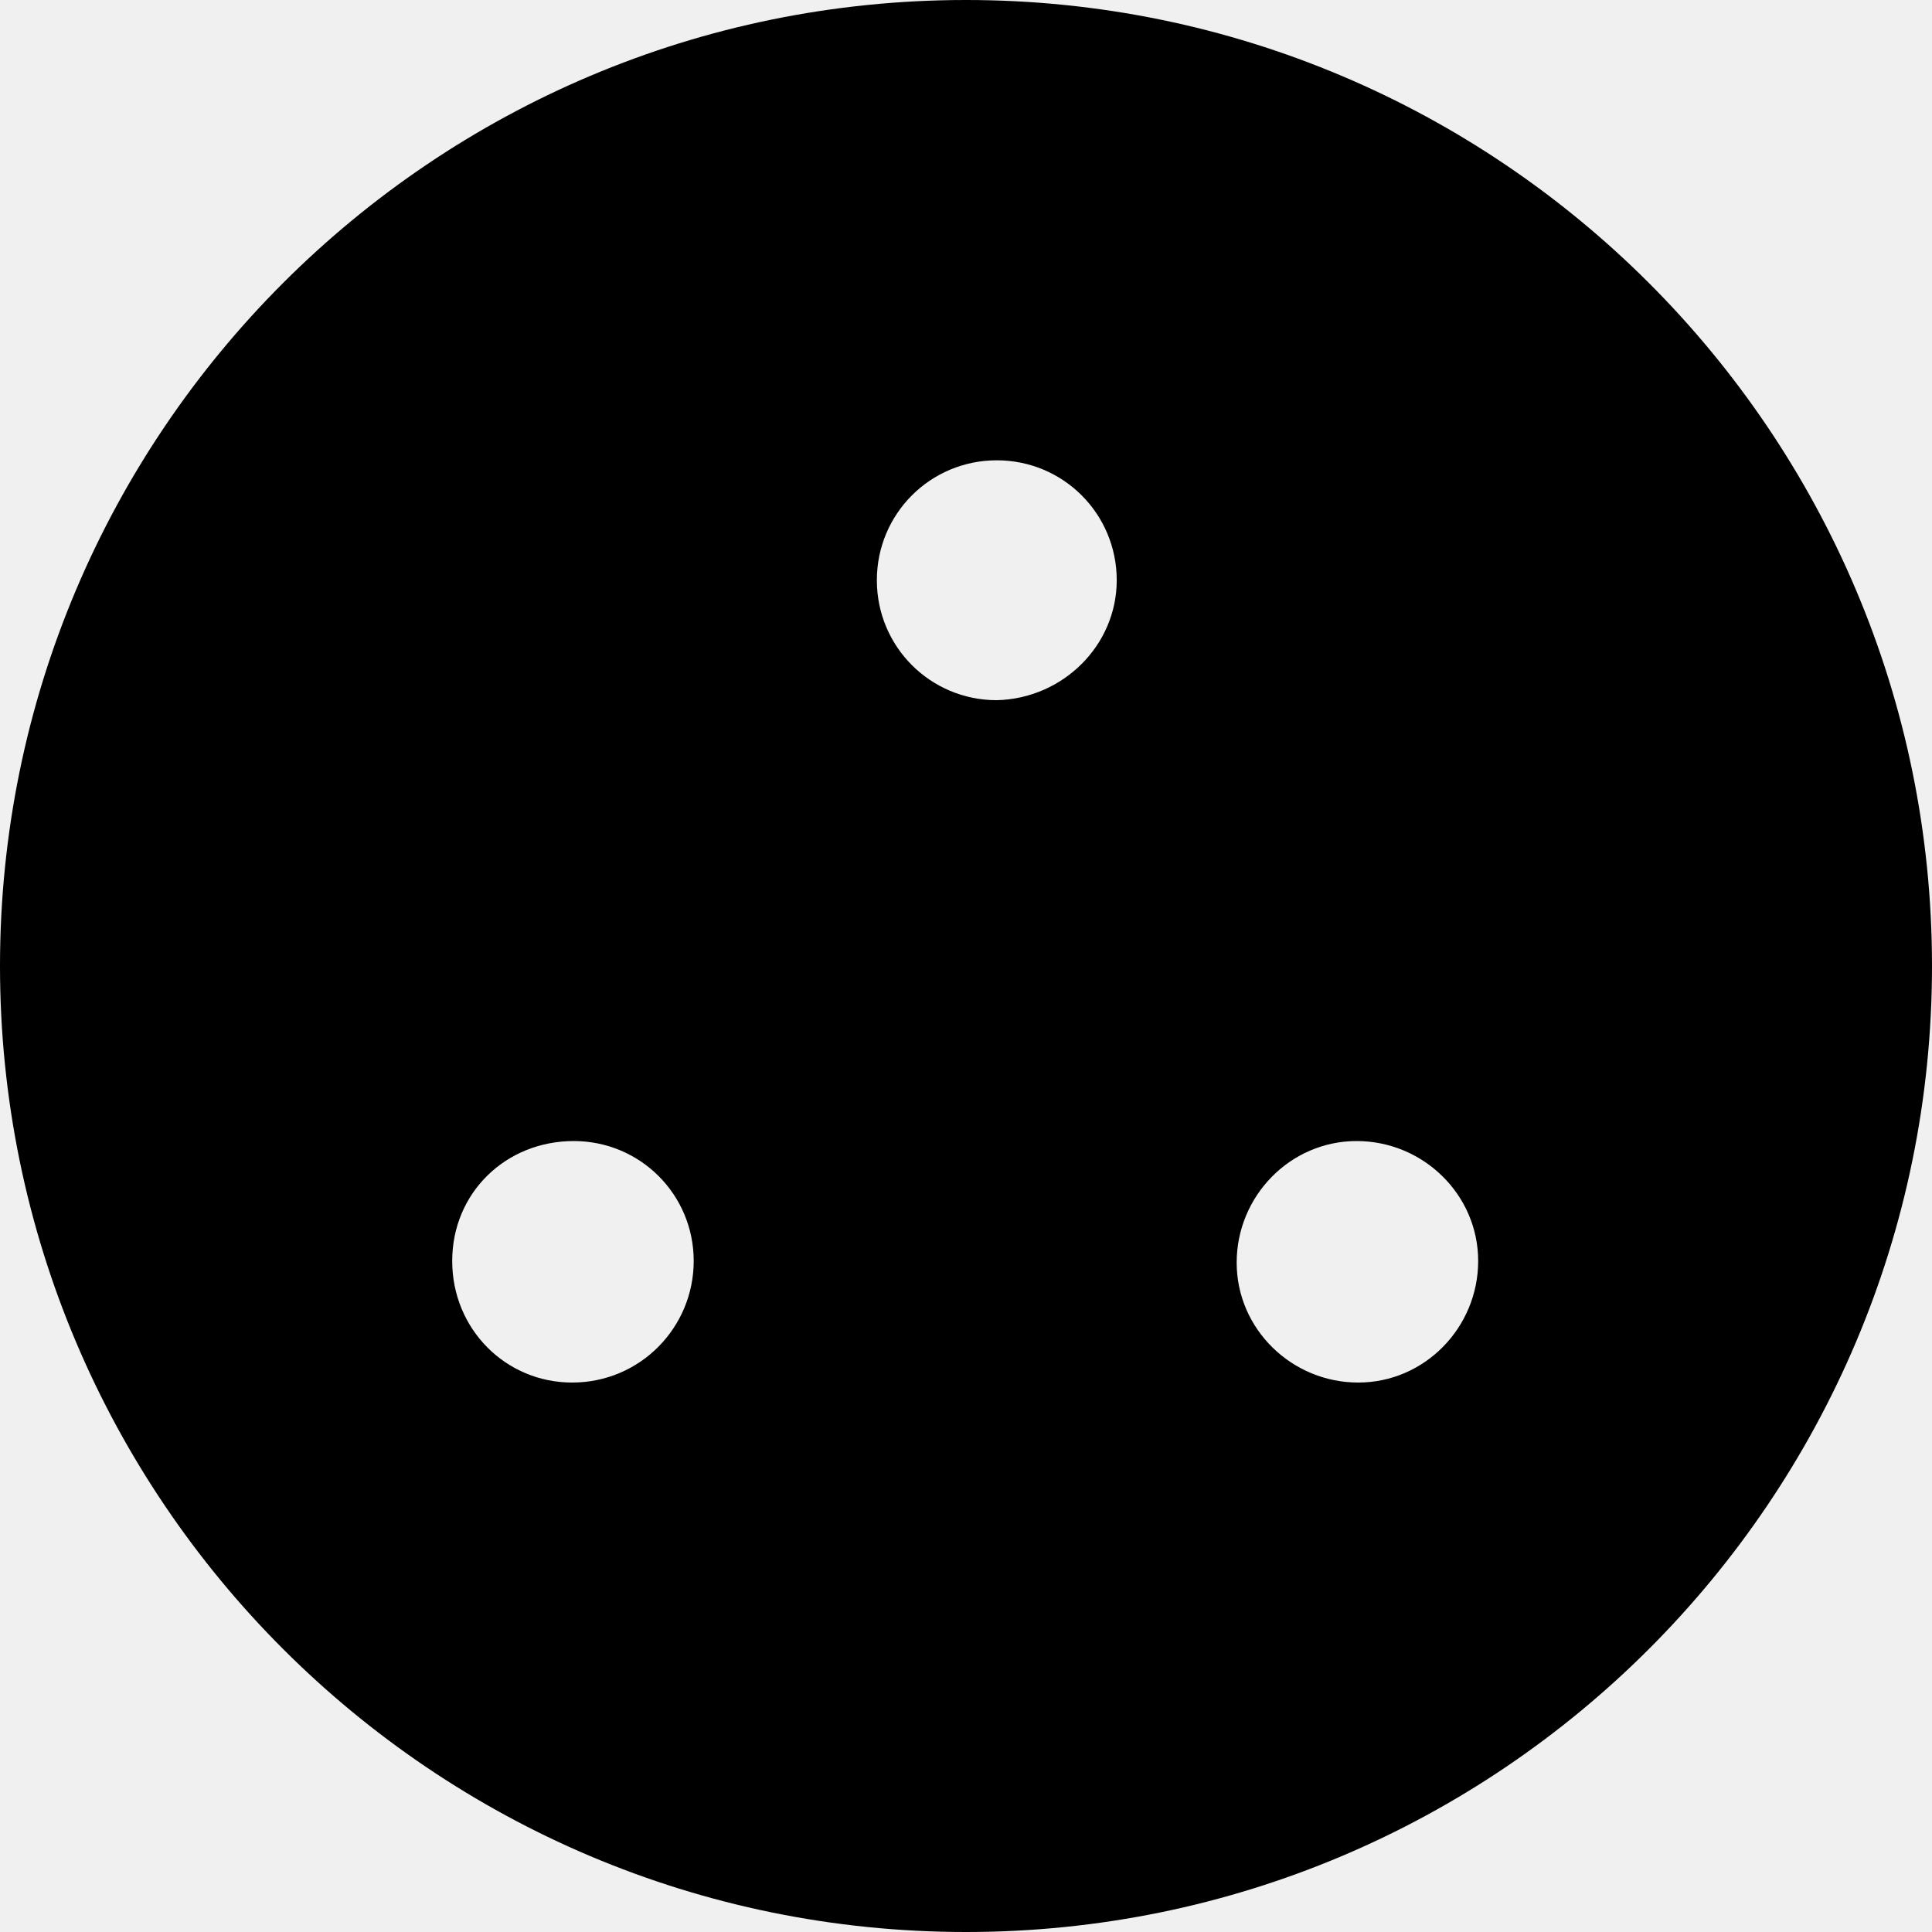
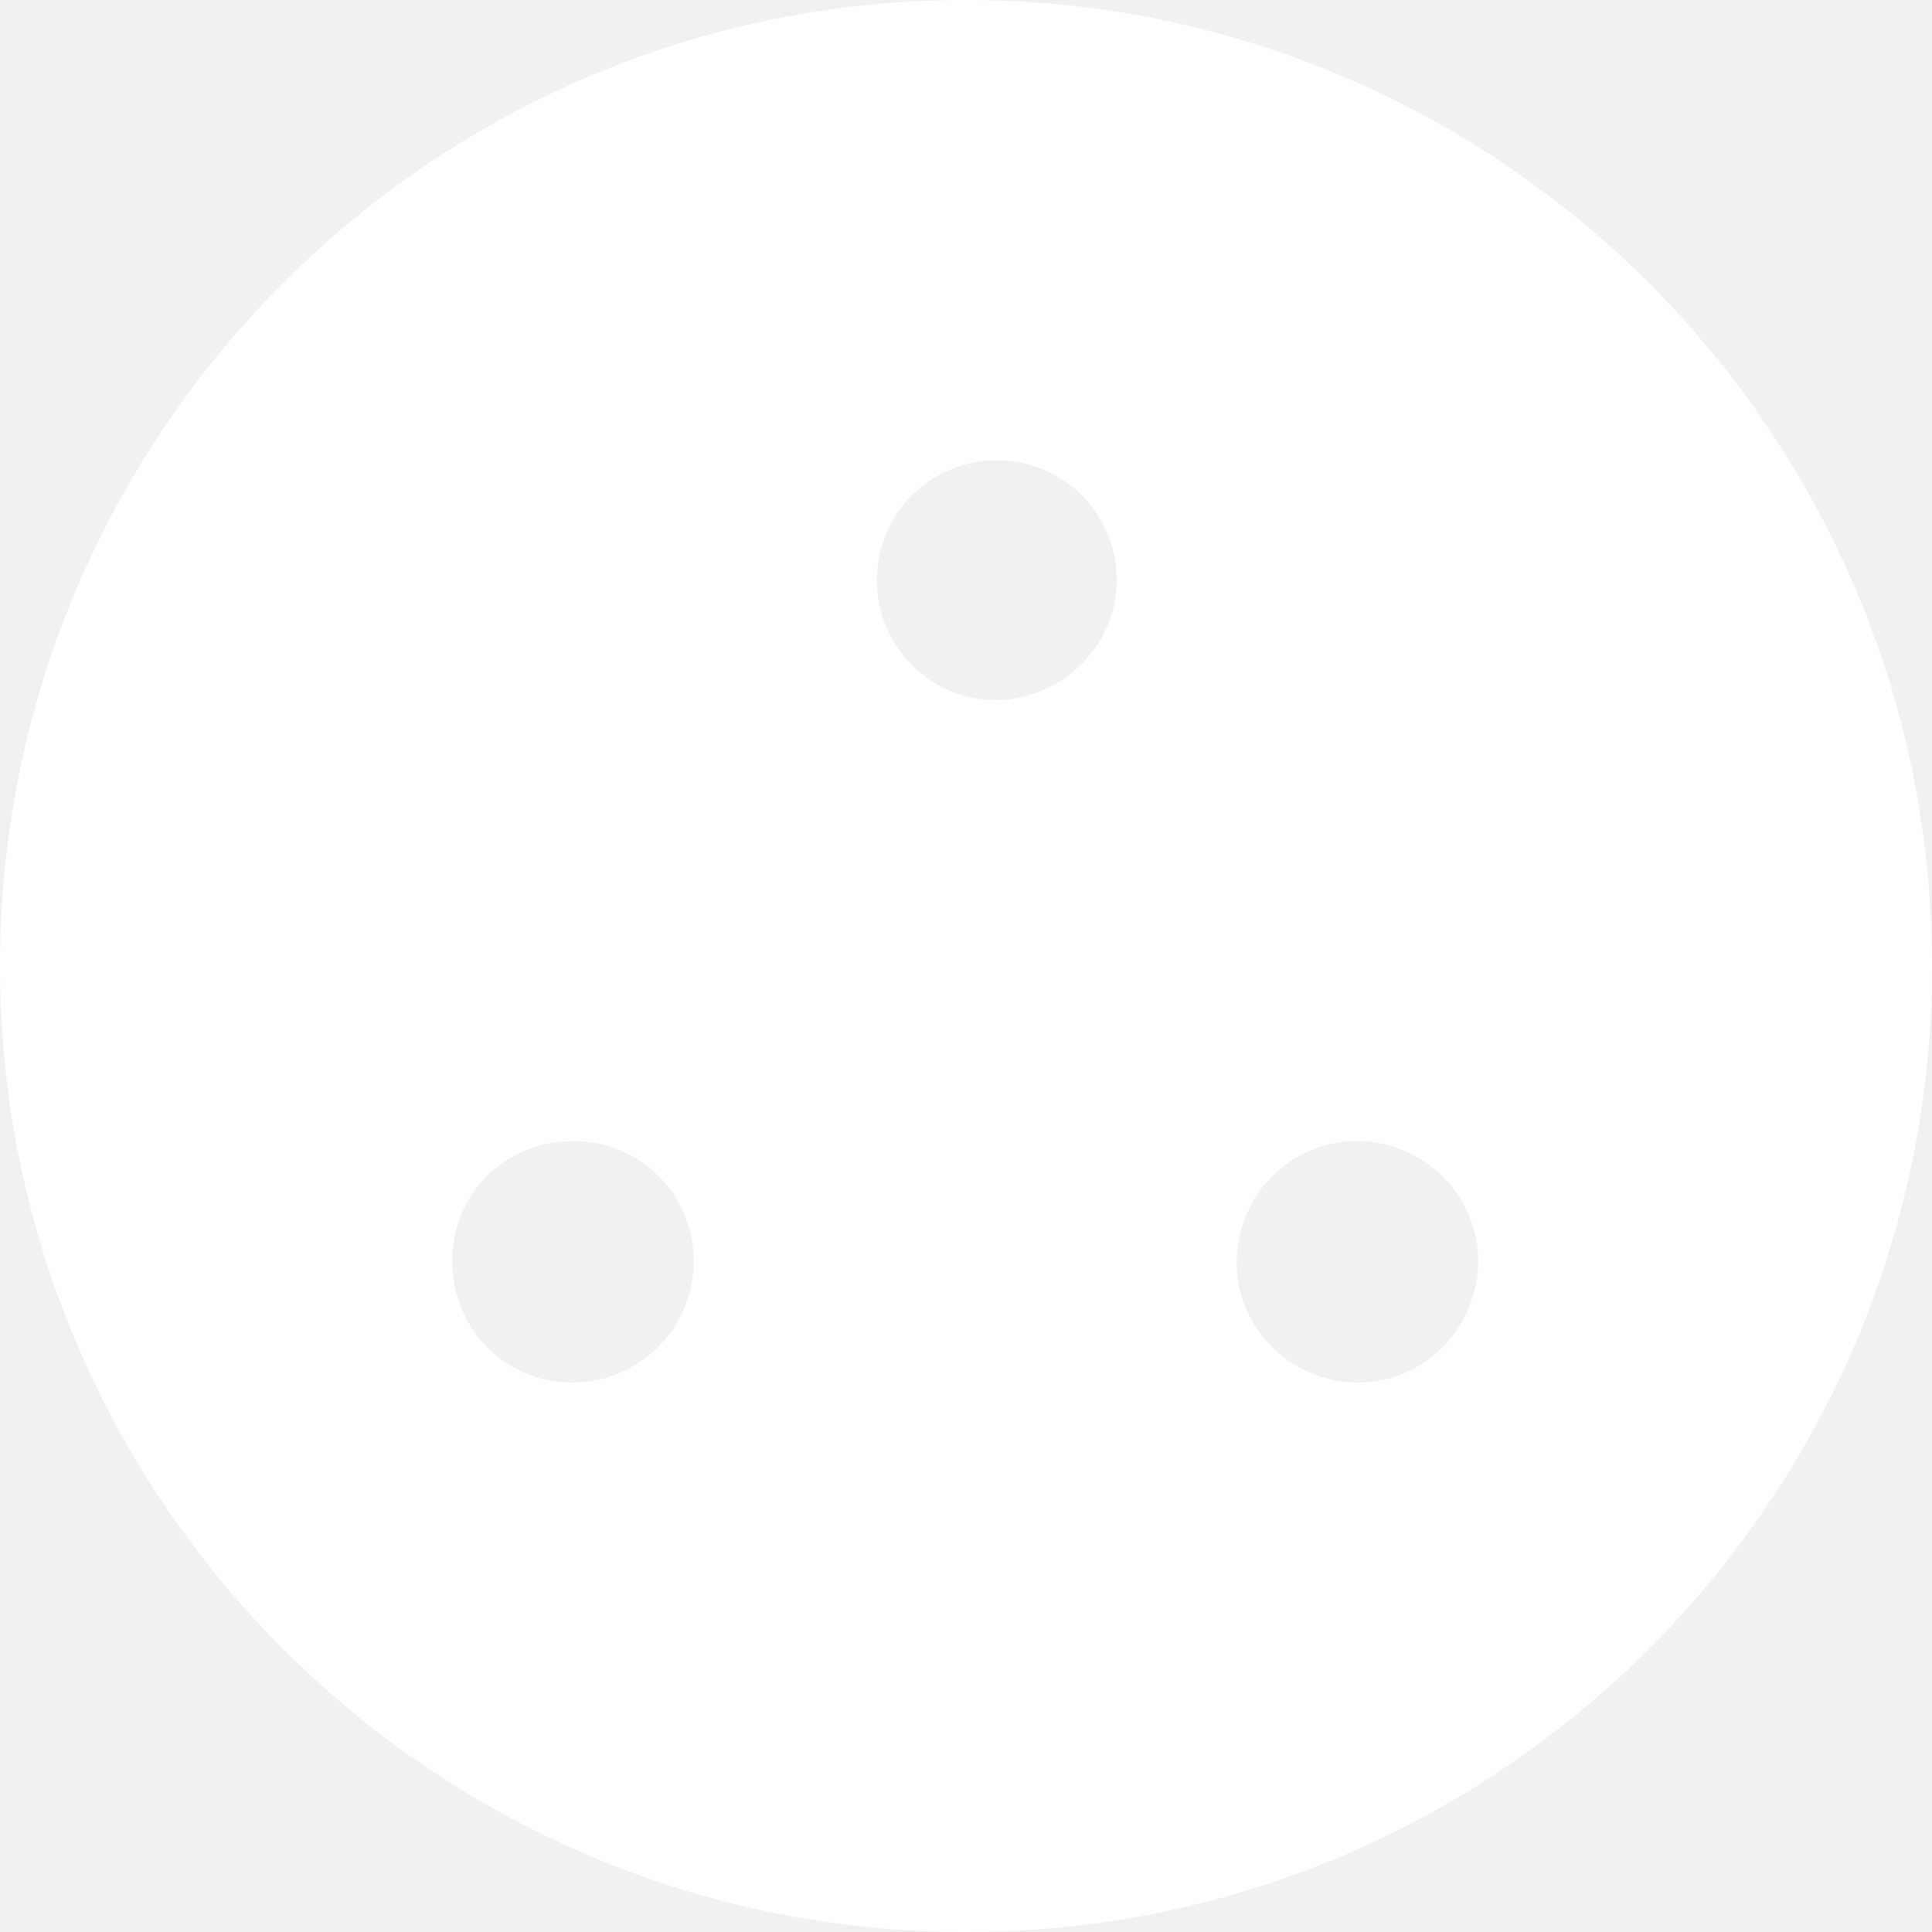
<svg xmlns="http://www.w3.org/2000/svg" viewBox="40.9 20.4 119.2 119.2">
-   <path d="M100.5,20.4c-32.9,0-59.6,26.7-59.6,59.6s26.7,59.6,59.6,59.6s59.6-26.7,59.6-59.6S133.4,20.4,100.5,20.4  L100.5,20.4z M76.2,105.7c-4.1,0-7.4-3.3-7.4-7.5s3.3-7.4,7.5-7.4c4.1,0,7.4,3.3,7.4,7.4C83.7,102.3,80.4,105.7,76.2,105.7z   M102.4,63.6c-4.1,0-7.4-3.3-7.4-7.4s3.3-7.4,7.4-7.4s7.4,3.3,7.4,7.4l0,0C109.8,60.2,106.5,63.5,102.4,63.6z M124.7,105.7  c-4.1,0-7.5-3.3-7.5-7.4s3.3-7.5,7.4-7.5s7.5,3.3,7.5,7.4l0,0C132.1,102.3,128.8,105.7,124.7,105.7z" fill="#000000" />
+   <path d="M100.5,20.4c-32.9,0-59.6,26.7-59.6,59.6s26.7,59.6,59.6,59.6s59.6-26.7,59.6-59.6S133.4,20.4,100.5,20.4  L100.5,20.4z M76.2,105.7c-4.1,0-7.4-3.3-7.4-7.5s3.3-7.4,7.5-7.4c4.1,0,7.4,3.3,7.4,7.4C83.7,102.3,80.4,105.7,76.2,105.7z   M102.4,63.6c-4.1,0-7.4-3.3-7.4-7.4s3.3-7.4,7.4-7.4s7.4,3.3,7.4,7.4l0,0C109.8,60.2,106.5,63.5,102.4,63.6z M124.7,105.7  c-4.1,0-7.5-3.3-7.5-7.4s3.3-7.5,7.4-7.5s7.5,3.3,7.5,7.4l0,0C132.1,102.3,128.8,105.7,124.7,105.7z" fill="#ffffff" />
</svg>
